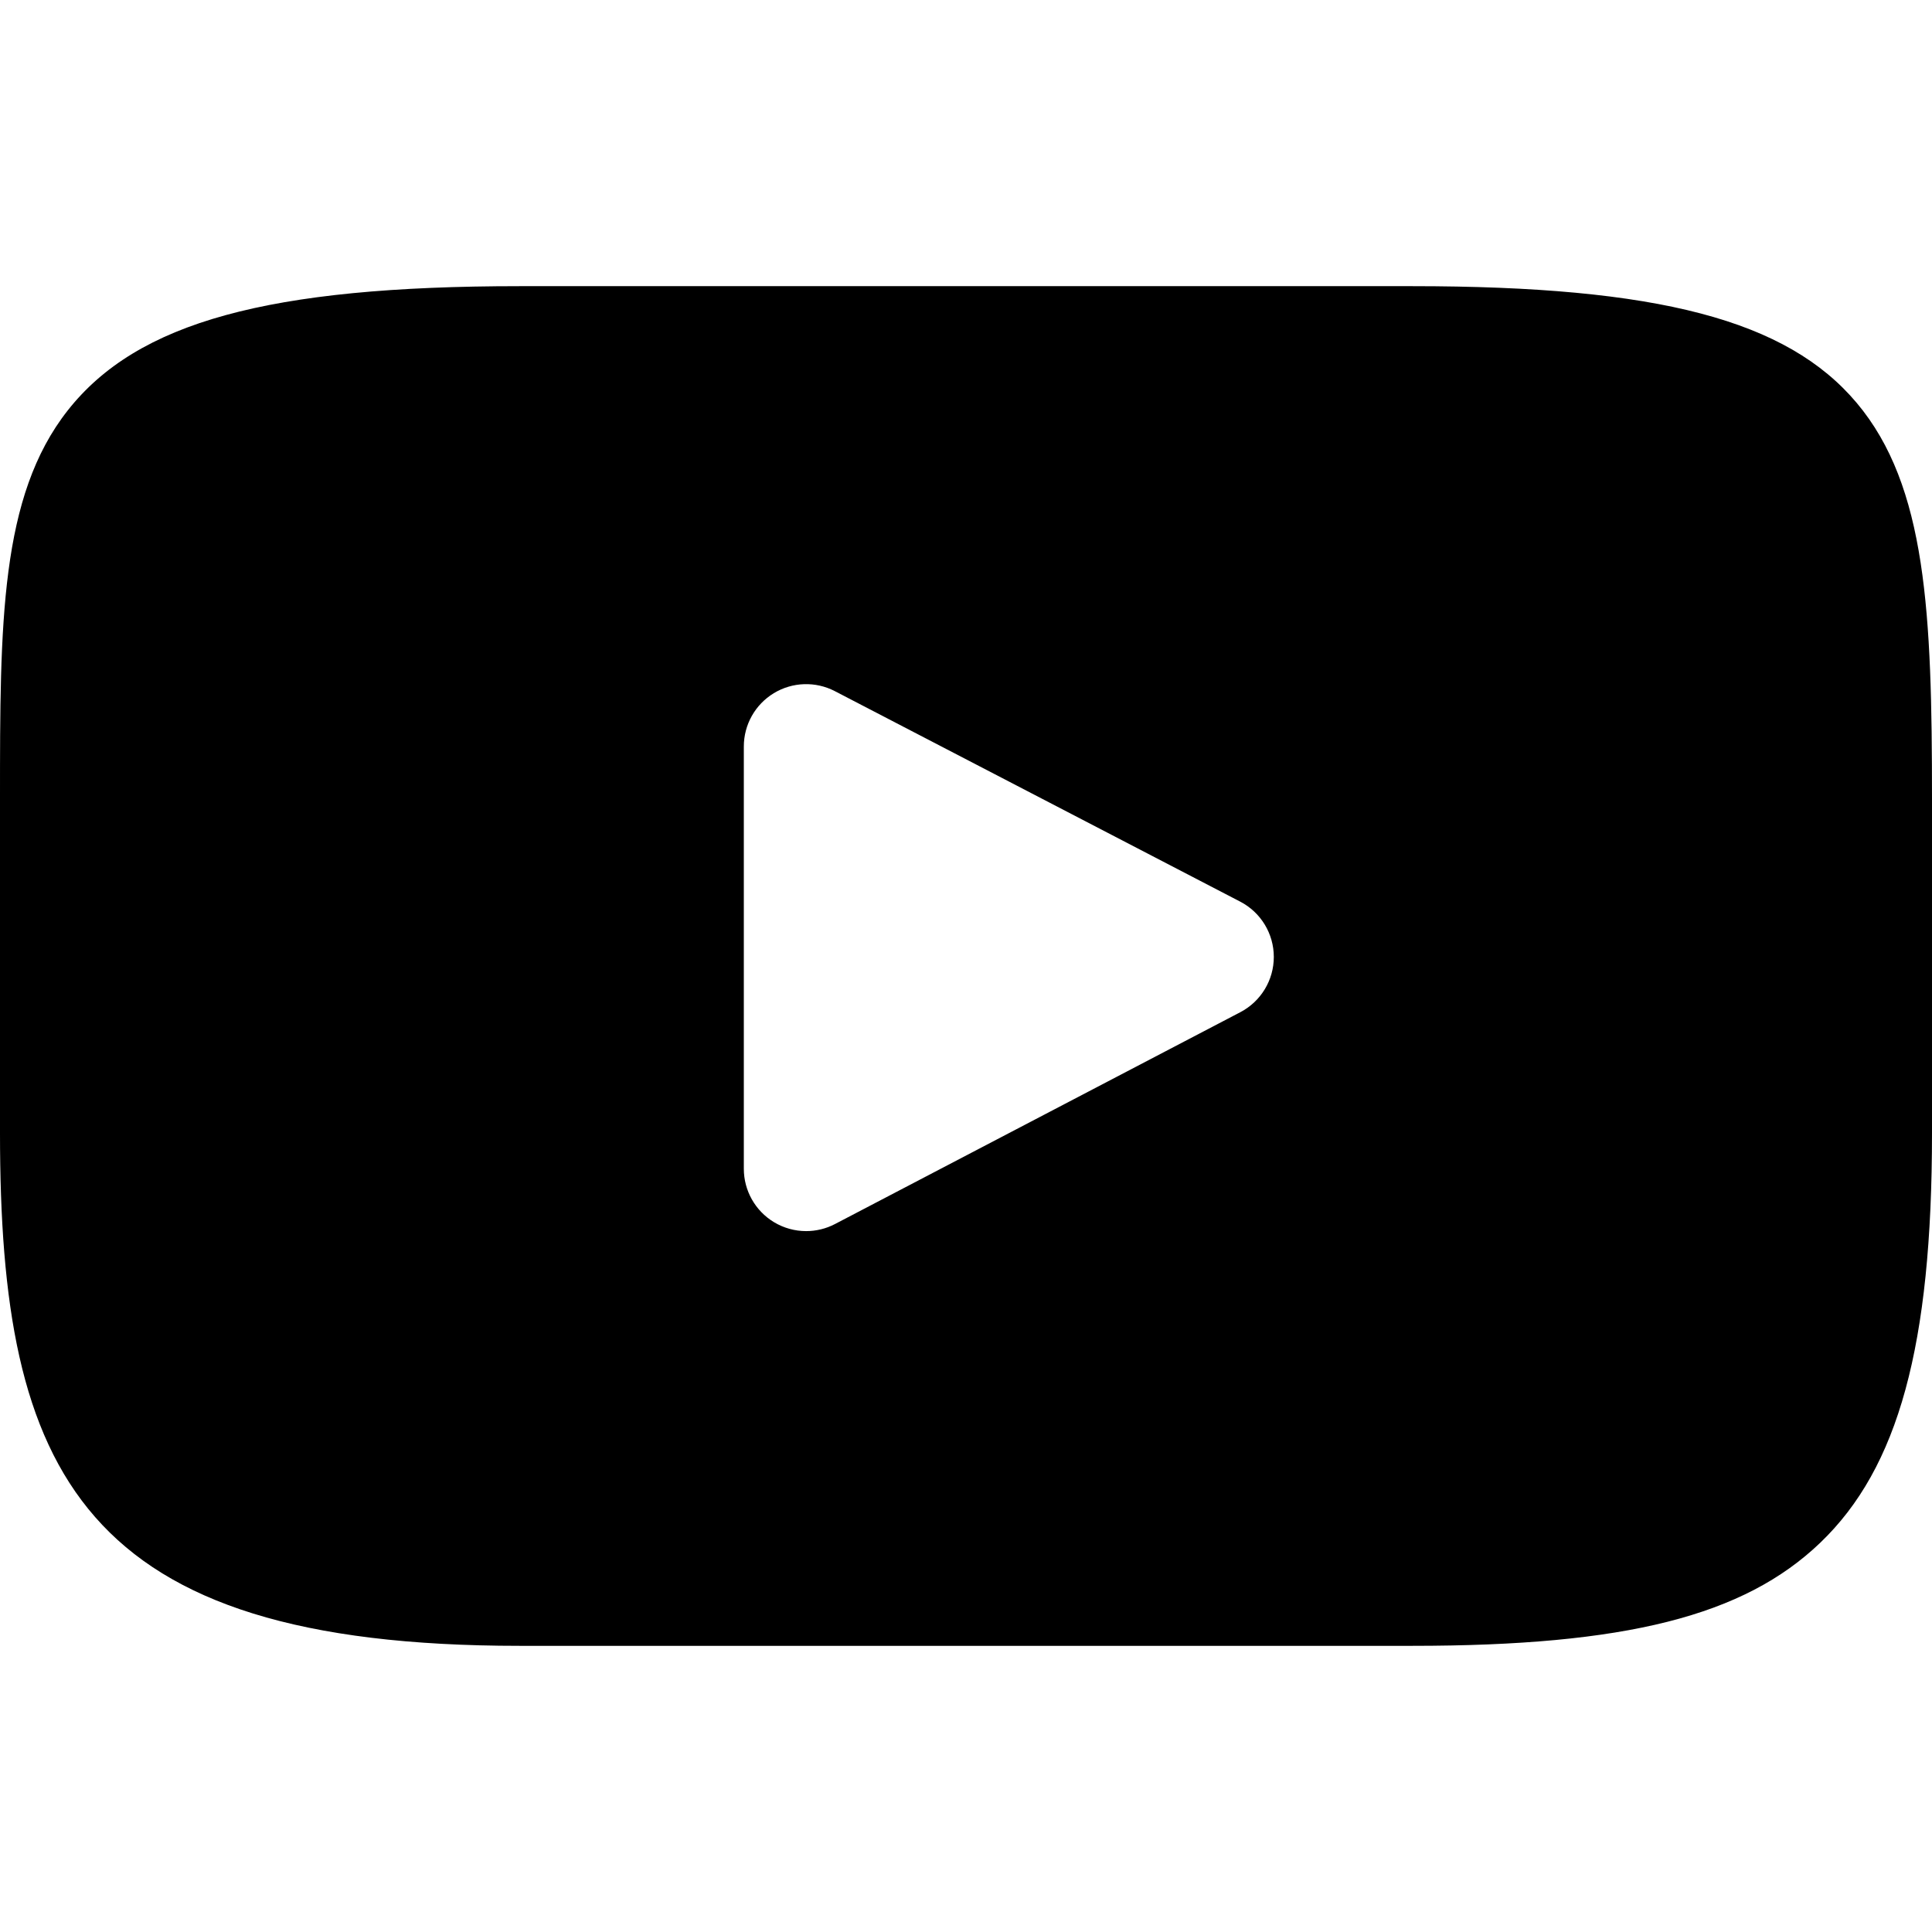
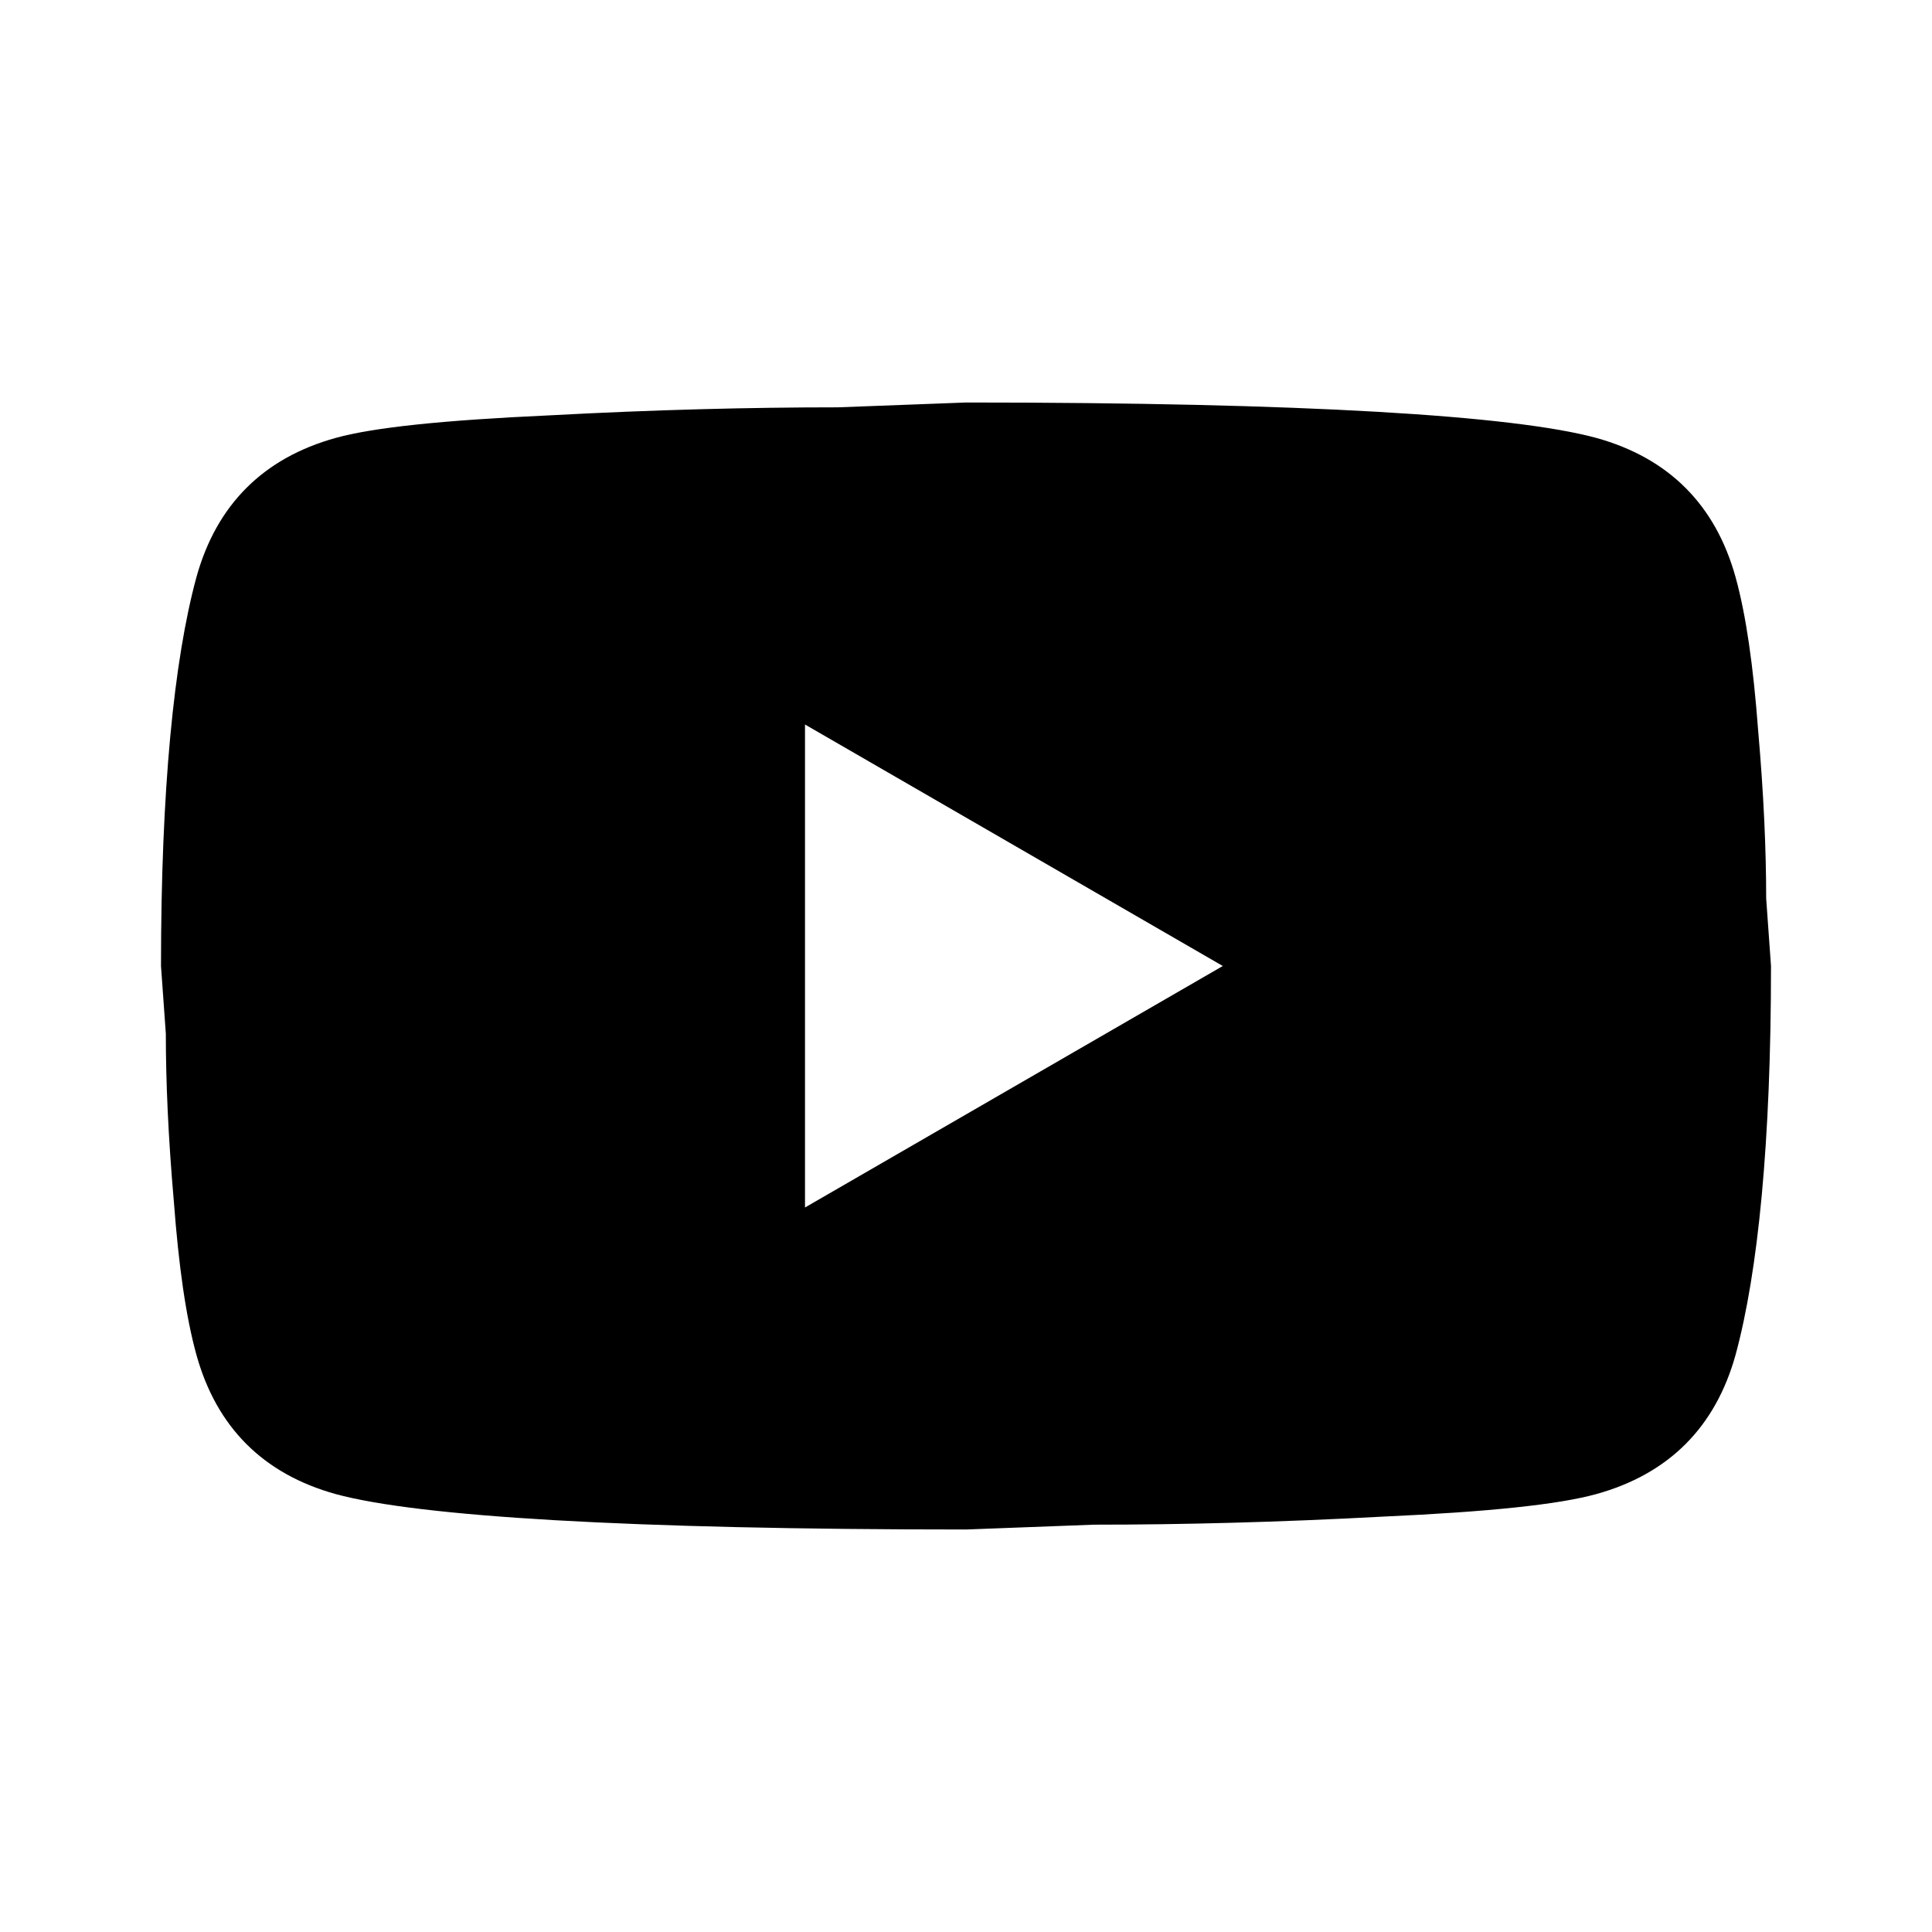
- <svg xmlns="http://www.w3.org/2000/svg" version="1.1" id="Layer_1" x="0px" y="0px" viewBox="0 0 310 310" style="enable-background:new 0 0 310 310;" xml:space="preserve">
-   <g id="XMLID_822_">
-     <path id="XMLID_823_" d="M297.917,64.645c-11.19-13.302-31.85-18.728-71.306-18.728H83.386c-40.359,0-61.369,5.776-72.517,19.938   C0,79.663,0,100.008,0,128.166v53.669c0,54.551,12.896,82.248,83.386,82.248h143.226c34.216,0,53.176-4.788,65.442-16.527   C304.633,235.518,310,215.863,310,181.835v-53.669C310,98.471,309.159,78.006,297.917,64.645z M199.021,162.41l-65.038,33.991   c-1.454,0.76-3.044,1.137-4.632,1.137c-1.798,0-3.592-0.484-5.181-1.446c-2.992-1.813-4.819-5.056-4.819-8.554v-67.764   c0-3.492,1.822-6.732,4.808-8.546c2.987-1.814,6.702-1.938,9.801-0.328l65.038,33.772c3.309,1.718,5.387,5.134,5.392,8.861   C204.394,157.263,202.325,160.684,199.021,162.41z" />
-   </g>
-   <g>
- </g>
-   <g>
- </g>
-   <g>
- </g>
-   <g>
- </g>
-   <g>
- </g>
-   <g>
- </g>
-   <g>
- </g>
-   <g>
- </g>
-   <g>
- </g>
-   <g>
- </g>
-   <g>
- </g>
-   <g>
- </g>
-   <g>
- </g>
-   <g>
- </g>
-   <g>
- </g>
+ <svg xmlns="http://www.w3.org/2000/svg" version="1.1" width="24" height="24" viewBox="0 0 24 24">
+   <path d="M10,15L15.19,12L10,9V15M21.56,7.17C21.69,7.64 21.78,8.27 21.84,9.07C21.91,9.87 21.94,10.56 21.94,11.16L22,12C22,14.19 21.84,15.8 21.56,16.83C21.31,17.73 20.73,18.31 19.83,18.56C19.36,18.69 18.5,18.78 17.18,18.84C15.88,18.91 14.69,18.94 13.59,18.94L12,19C7.81,19 5.2,18.84 4.17,18.56C3.27,18.31 2.69,17.73 2.44,16.83C2.31,16.36 2.22,15.73 2.16,14.93C2.09,14.13 2.06,13.44 2.06,12.84L2,12C2,9.81 2.16,8.2 2.44,7.17C2.69,6.27 3.27,5.69 4.17,5.44C4.64,5.31 5.5,5.22 6.82,5.16C8.12,5.09 9.31,5.06 10.41,5.06L12,5C16.19,5 18.8,5.16 19.83,5.44C20.73,5.69 21.31,6.27 21.56,7.17Z" />
</svg>
